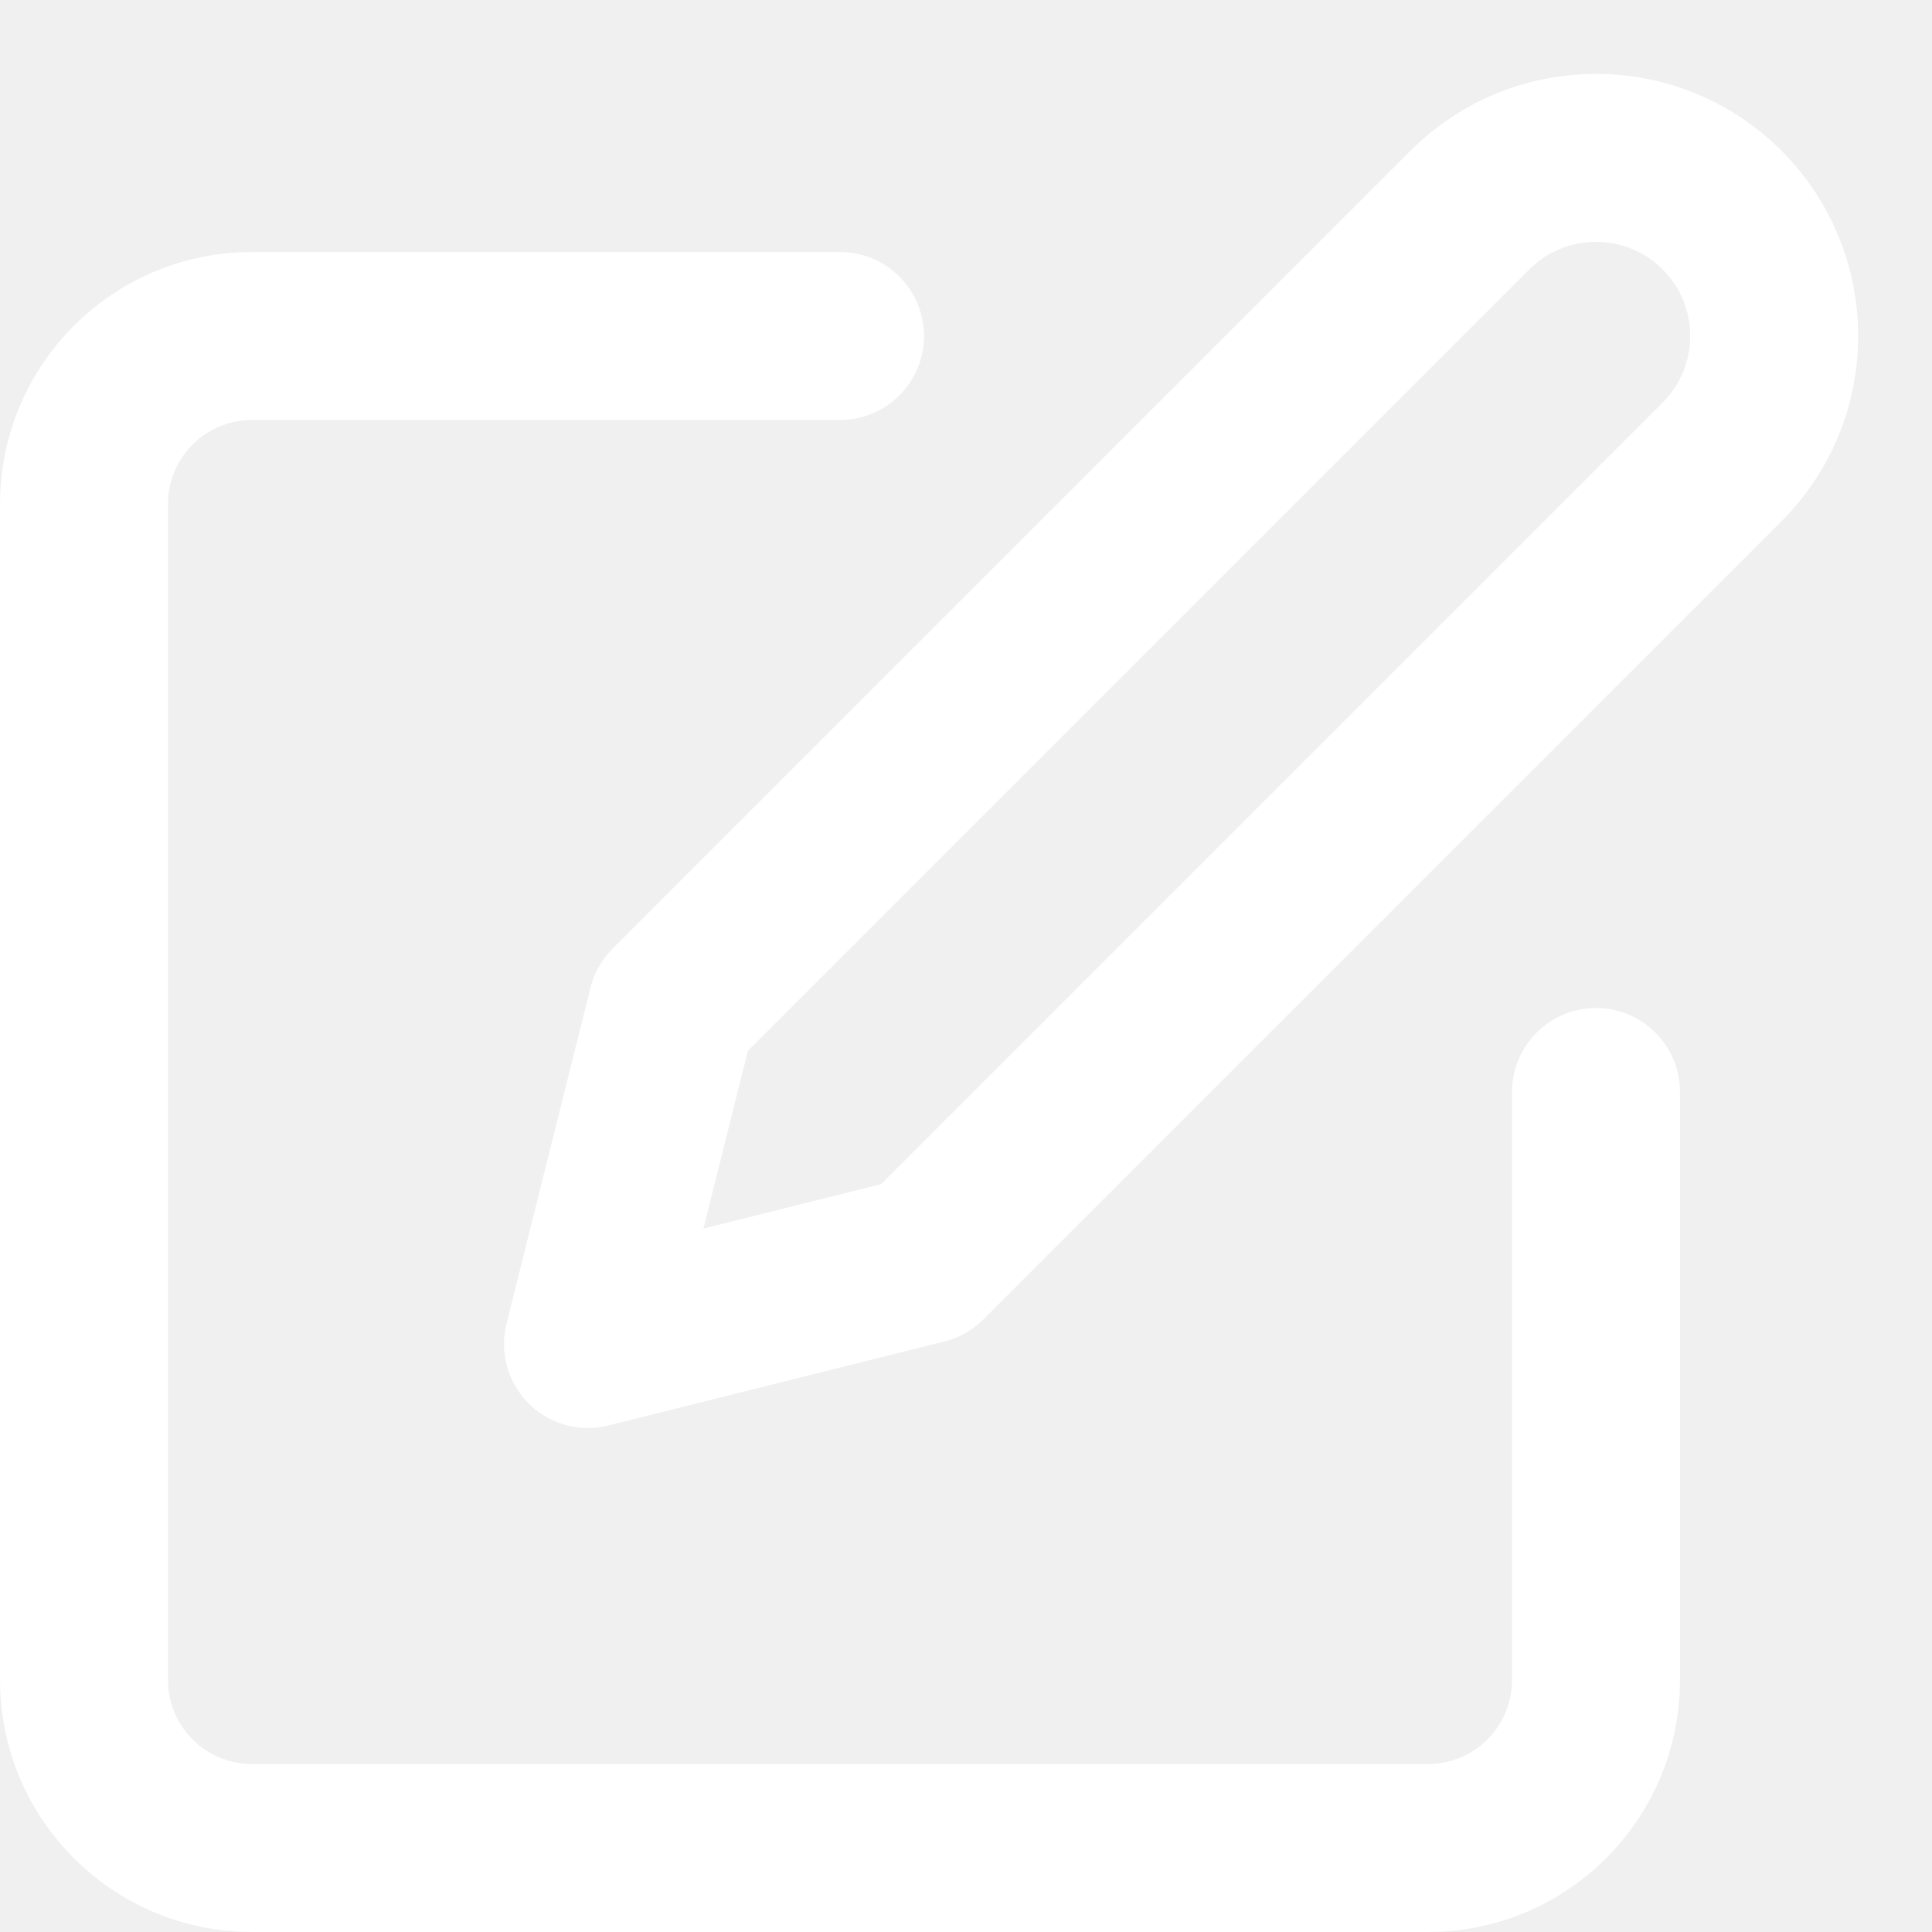
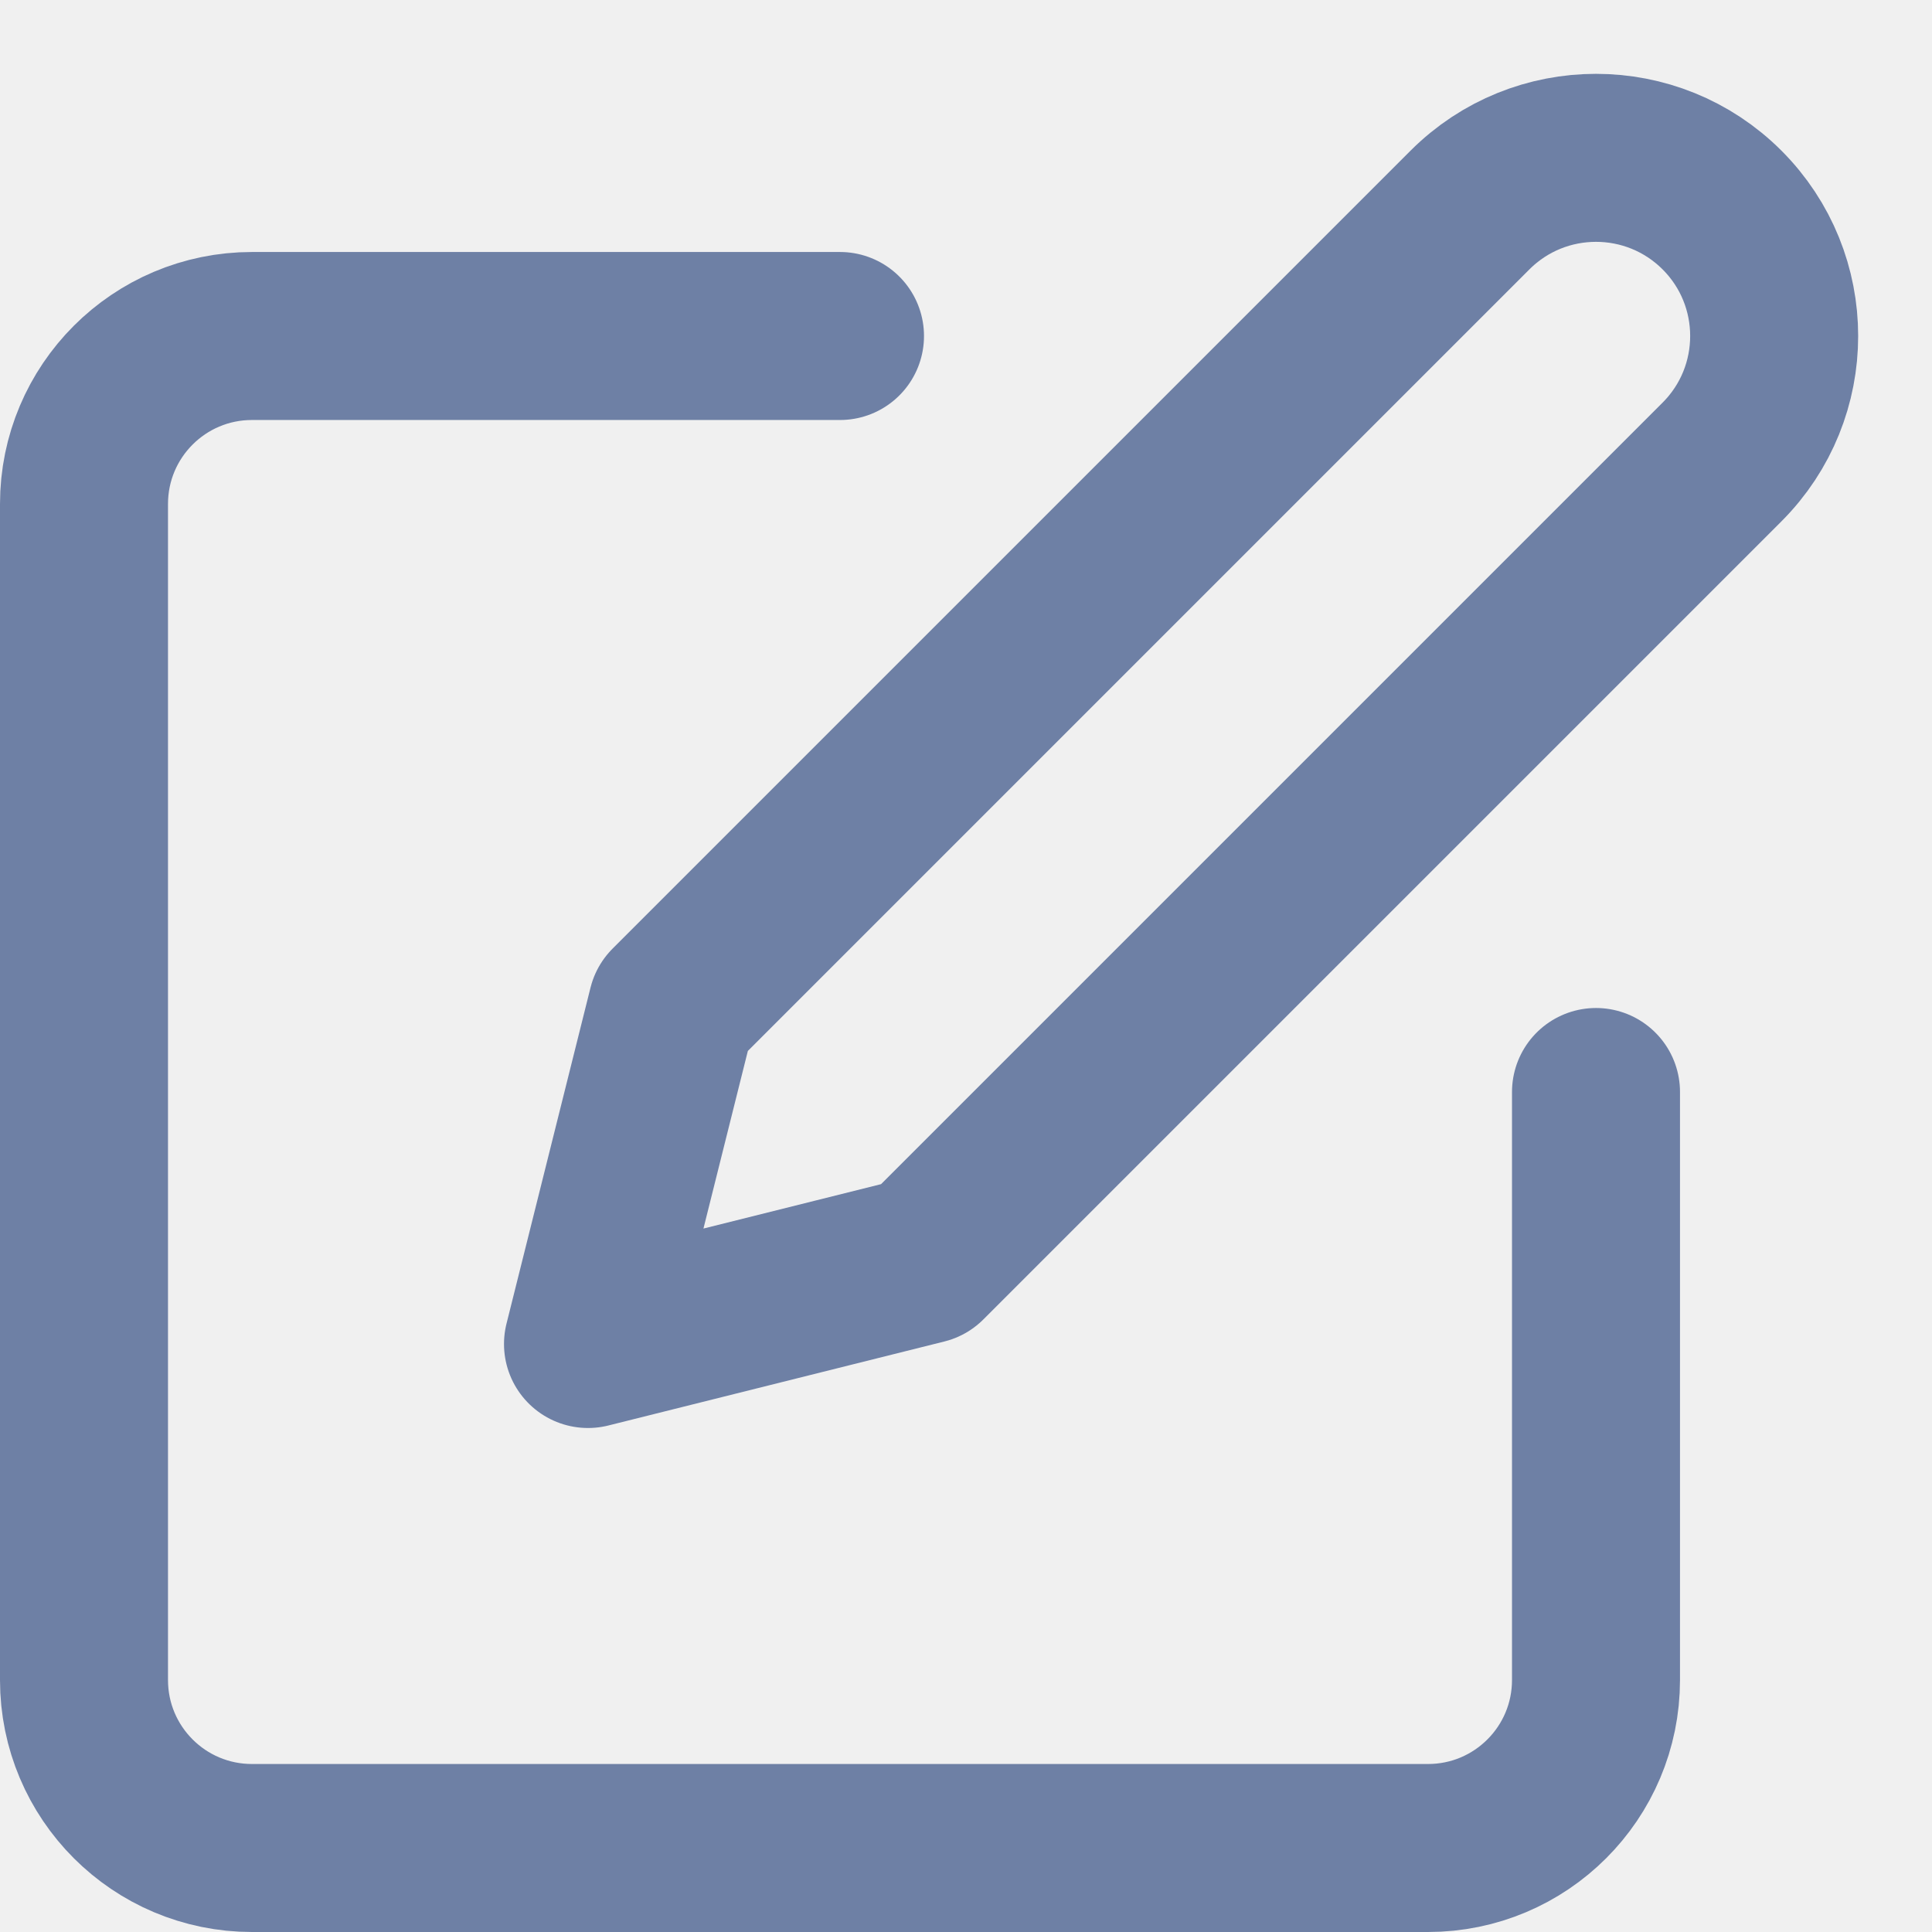
<svg xmlns="http://www.w3.org/2000/svg" width="23px" height="23px" viewBox="0 0 23 23" version="1.1">
  <defs />
  <g id="Page-1" stroke="none" stroke-width="1" fill="none" fill-rule="evenodd" stroke-linecap="round" stroke-linejoin="round">
-     <g id="sidebar-edit" transform="translate(1, 1)" stroke="#FFFFFF" stroke-width="2">
+     <g id="sidebar-edit" transform="translate(1, 1)" stroke="#6e80a5" stroke-width="2">
      <path d="M9,3 L2,3 C0.895,3 0,3.895 0,5 L0,19 C0,20.105 0.895,21 2,21 L16,21 C17.105,21 18,20.105 18,19 L18,12" id="Shape" />
      <path d="M16.5,1.5 C17.328,0.672 18.672,0.672 19.5,1.5 C20.328,2.328 20.328,3.672 19.5,4.5 L10,14 L6,15 L7,11 L16.5,1.5 Z" id="Shape" />
    </g>
  </g>
</svg>
